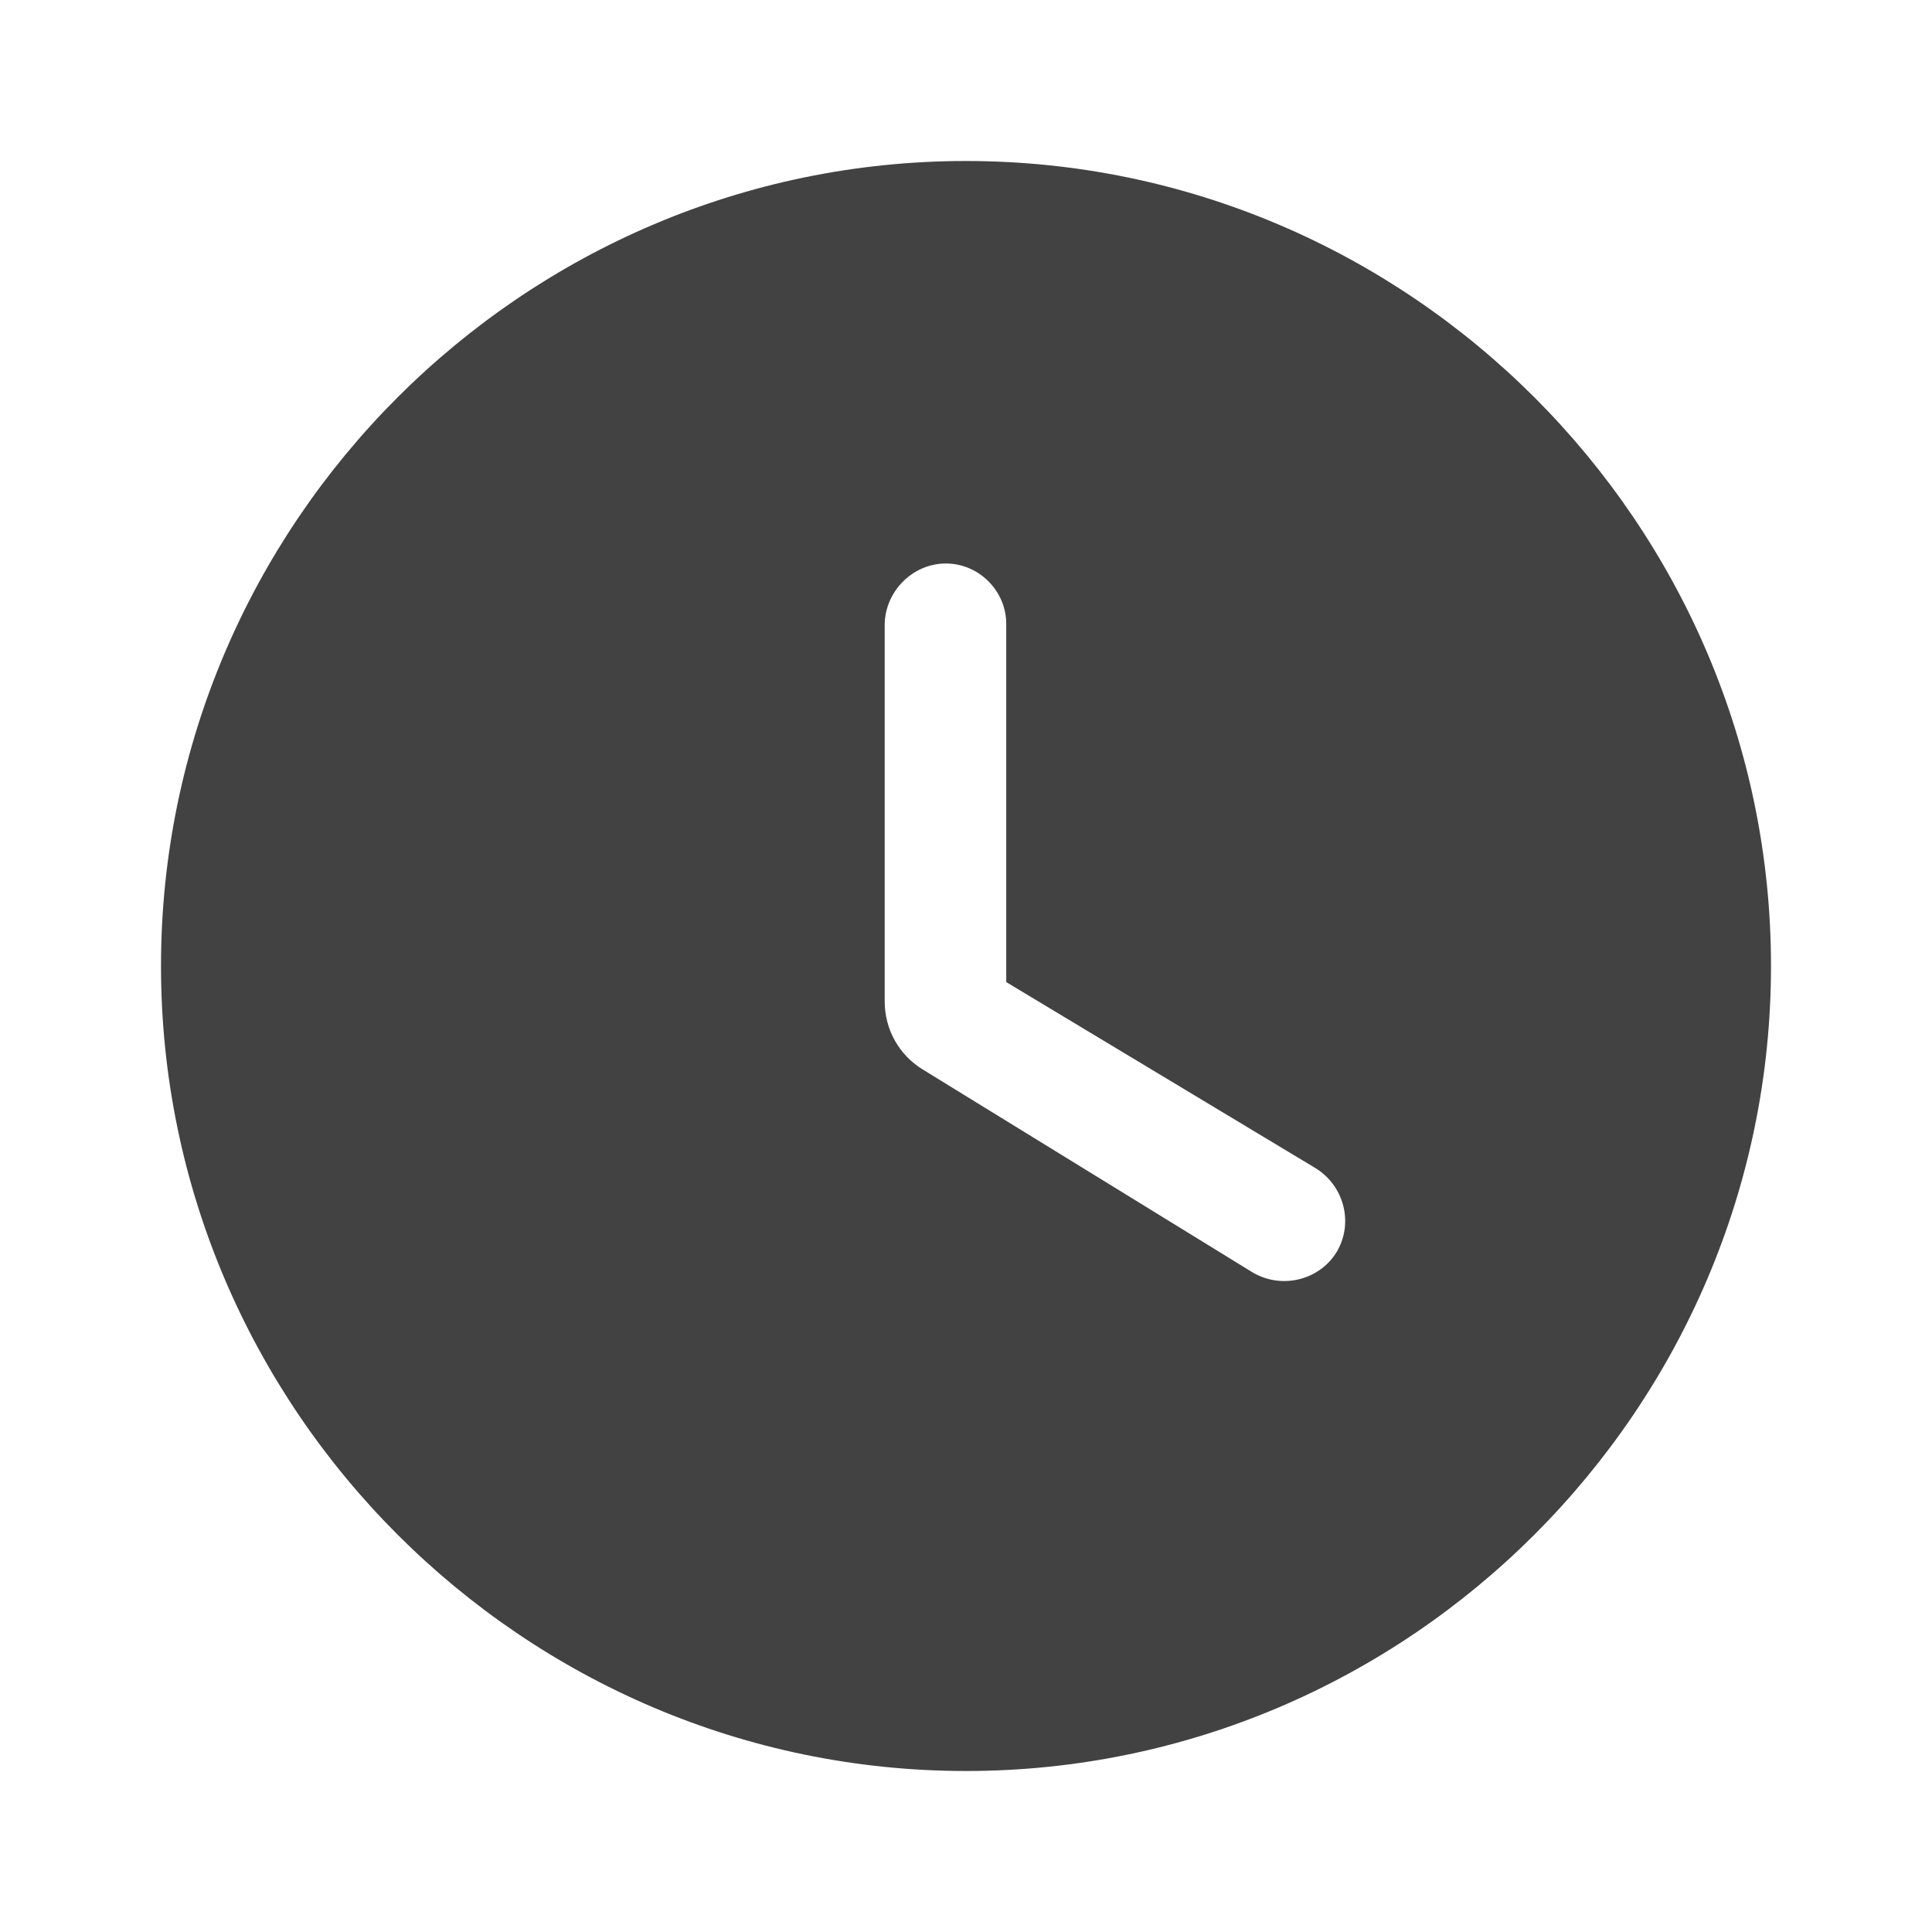
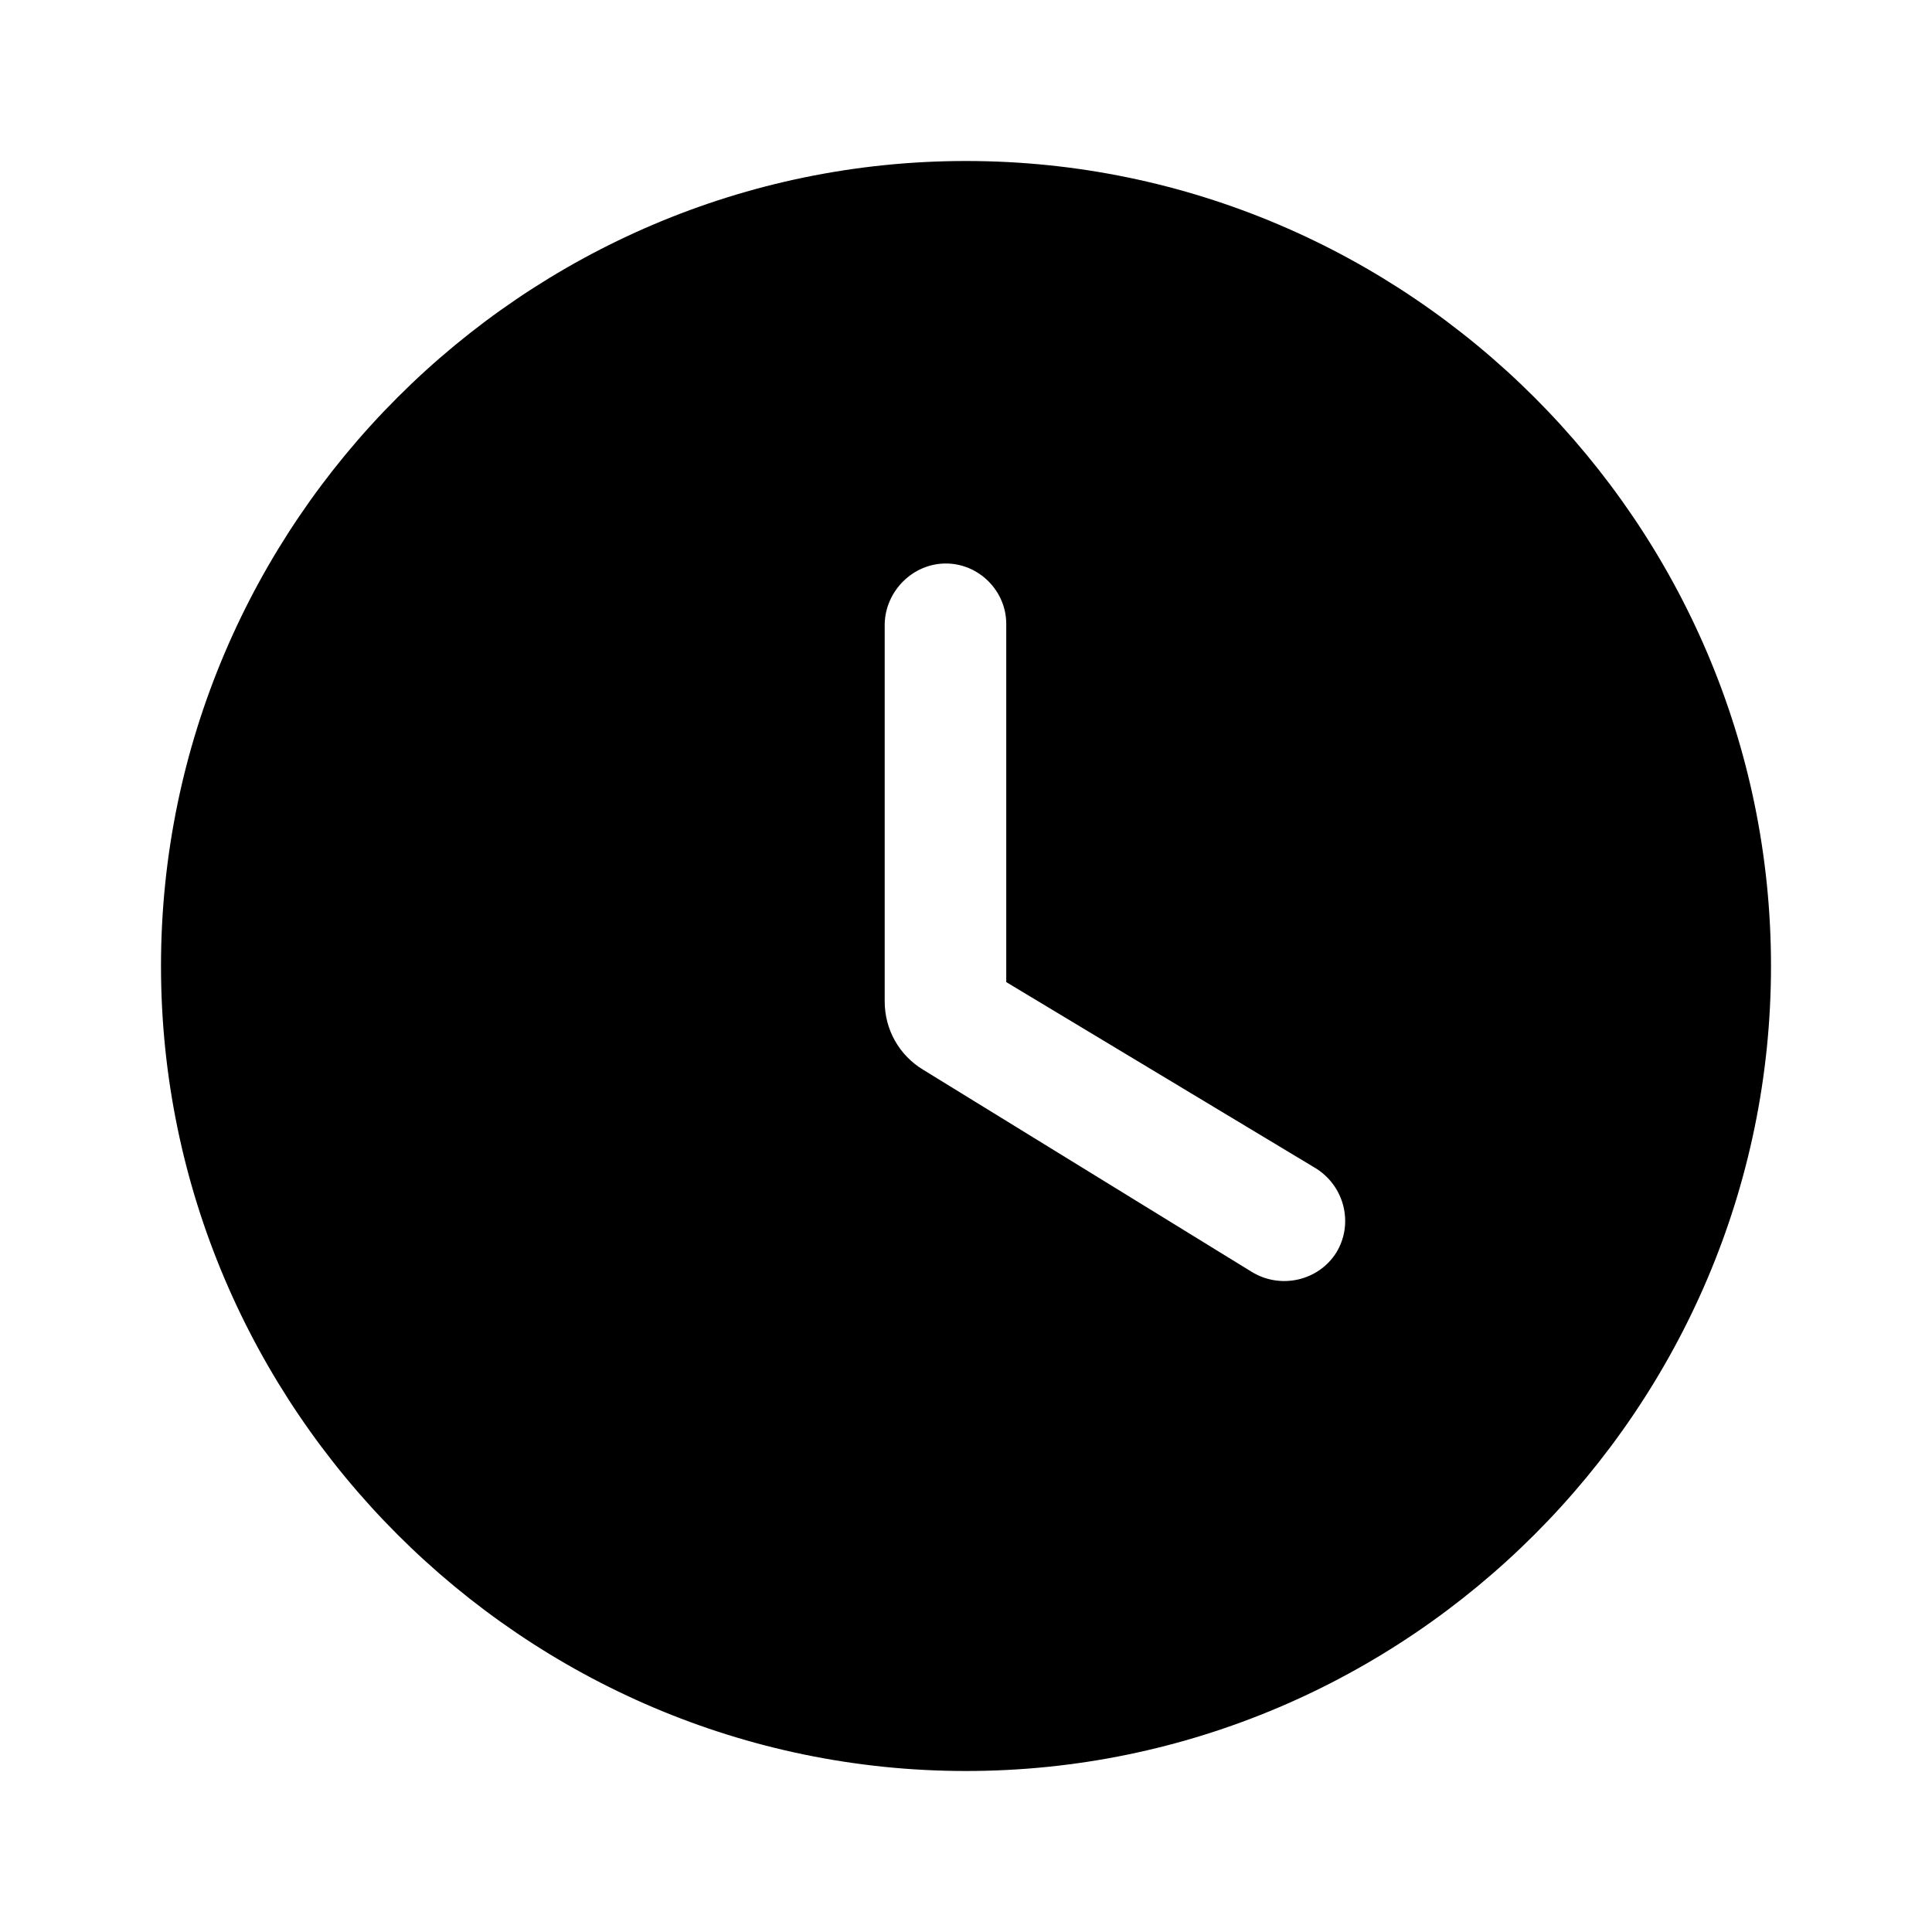
- <svg xmlns="http://www.w3.org/2000/svg" viewBox="0 0 24 24" fill="none">
-   <path d="M12 2C6.5 2 2 6.5 2 12C2 17.5 6.5 22 12 22C17.5 22 22 17.5 22 12C22 6.5 17.5 2 12 2ZM15.55 15.8L11.47 13.29C11.17 13.11 10.99 12.79 10.99 12.44V7.75C11 7.34 11.34 7 11.75 7C12.16 7 12.5 7.34 12.5 7.75V12.2L16.34 14.51C16.7 14.73 16.82 15.2 16.6 15.56C16.38 15.91 15.91 16.02 15.55 15.8Z" fill="#424242" />
+ <svg xmlns="http://www.w3.org/2000/svg" viewBox="0 0 24 24">
+   <path d="M12 2C6.5 2 2 6.5 2 12C2 17.5 6.5 22 12 22C17.5 22 22 17.5 22 12C22 6.5 17.5 2 12 2ZM15.55 15.8L11.47 13.29C11.17 13.11 10.99 12.79 10.99 12.44V7.75C11 7.34 11.34 7 11.75 7C12.16 7 12.5 7.34 12.5 7.75V12.2L16.34 14.51C16.7 14.73 16.82 15.2 16.6 15.56C16.38 15.91 15.91 16.02 15.55 15.8Z" />
</svg>
